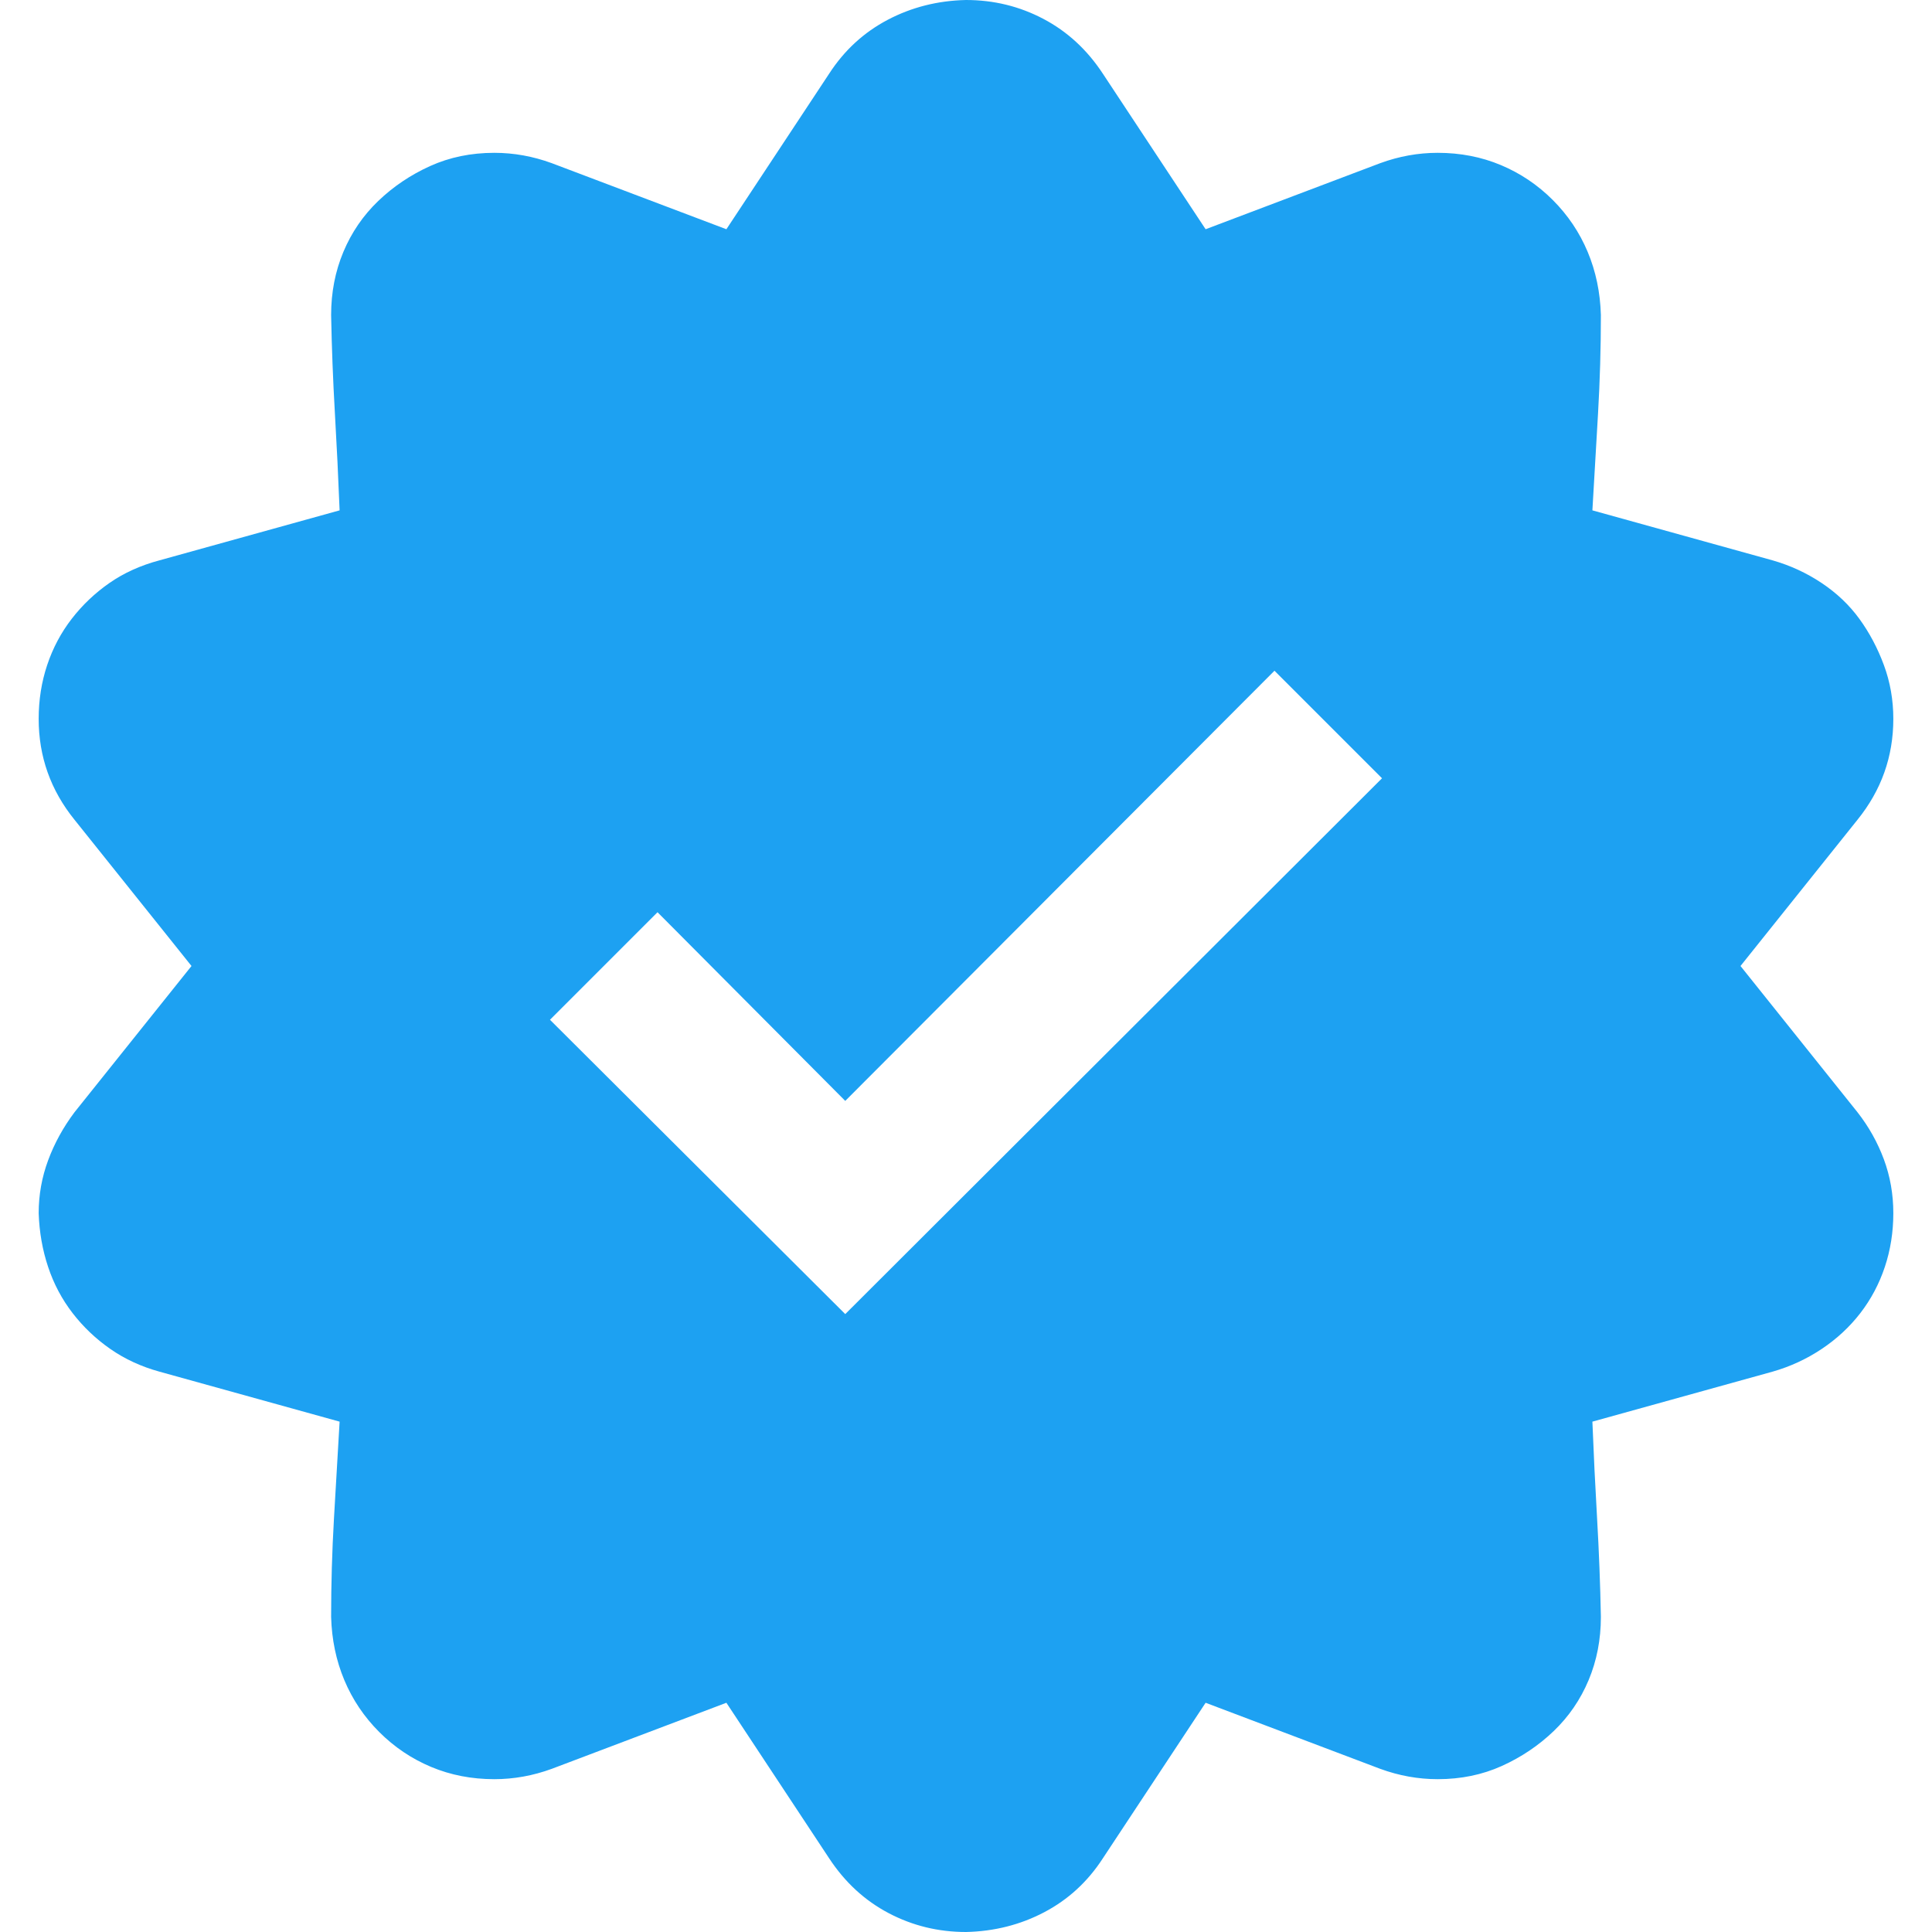
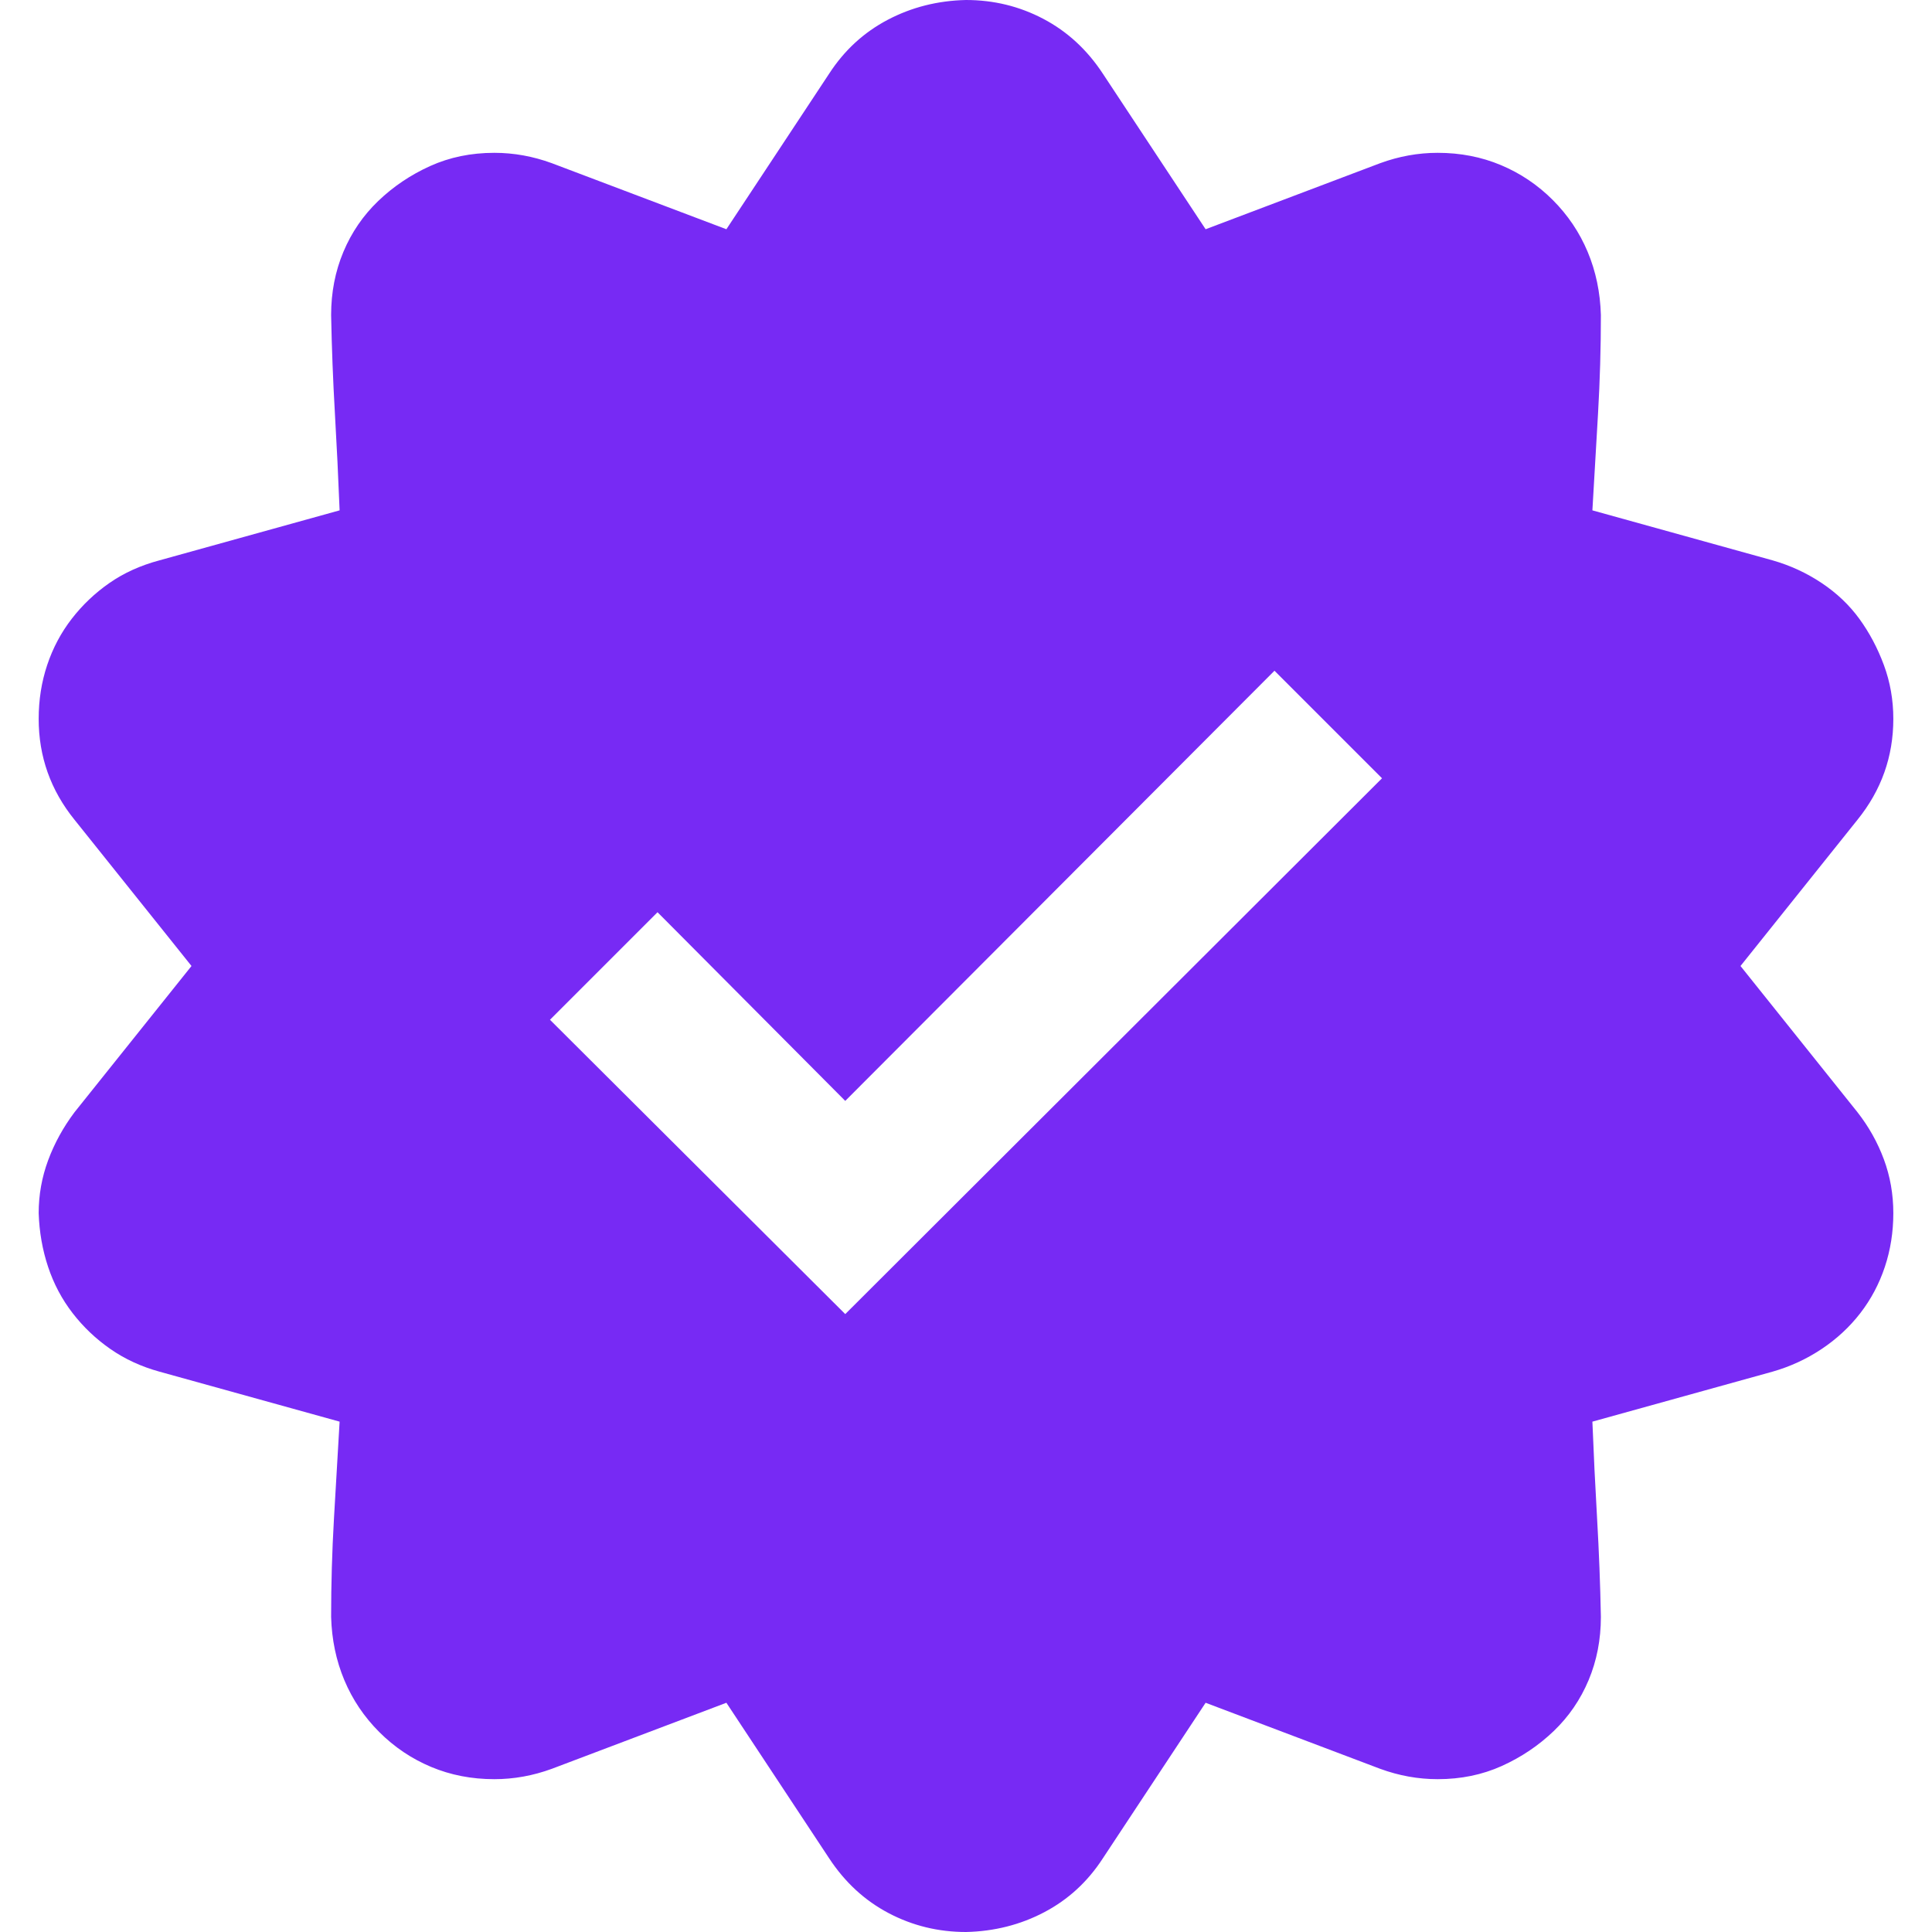
<svg xmlns="http://www.w3.org/2000/svg" viewBox="0 0 2048 2048">
-   <path fill="#1da1f2" d="m1845 1024l124 155q18 23 28 50t10 57q0 30-9 57t-26 49t-41 38t-52 24l-191 53q2 51 5 103t4 104q0 36-13 67t-37 54t-55 37t-68 14q-31 0-61-11l-185-70l-109 165q-24 37-62 57t-83 21q-44 0-82-20t-63-58l-109-165l-185 70q-30 11-61 11q-36 0-67-13t-55-37t-37-55t-14-67q0-52 3-104t6-103l-191-53q-29-8-52-24t-40-38t-26-49t-10-57q0-29 10-56t28-51l124-155L79 869q-38-47-38-107q0-30 9-57t26-49t40-38t53-24l191-53q-2-51-5-103t-4-104q0-36 13-67t37-54t55-37t68-14q31 0 61 11l185 70L879 78q24-37 62-57t83-21q44 0 82 20t63 58l109 165l185-70q30-11 61-11q36 0 67 13t55 37t37 55t14 67q0 52-3 104t-6 103l191 53q28 8 52 24t40 38t26 49t10 57q0 60-38 107l-124 155zm-949 369l569-568l-114-114l-455 456l-199-200l-114 114l313 312z" />
+   <path fill="#772af4" d="m1845 1024l124 155q18 23 28 50t10 57q0 30-9 57t-26 49t-41 38t-52 24l-191 53q2 51 5 103t4 104q0 36-13 67t-37 54t-55 37t-68 14q-31 0-61-11l-185-70l-109 165q-24 37-62 57t-83 21q-44 0-82-20t-63-58l-109-165l-185 70q-30 11-61 11q-36 0-67-13t-55-37t-37-55t-14-67q0-52 3-104t6-103l-191-53q-29-8-52-24t-40-38t-26-49t-10-57q0-29 10-56t28-51l124-155L79 869q-38-47-38-107q0-30 9-57t26-49t40-38t53-24l191-53q-2-51-5-103t-4-104q0-36 13-67t37-54t55-37t68-14q31 0 61 11l185 70L879 78q24-37 62-57t83-21q44 0 82 20t63 58l109 165l185-70q30-11 61-11q36 0 67 13t55 37t37 55t14 67q0 52-3 104t-6 103l191 53q28 8 52 24t40 38t26 49t10 57q0 60-38 107l-124 155zm-949 369l569-568l-114-114l-455 456l-199-200l-114 114l313 312z" />
</svg>
